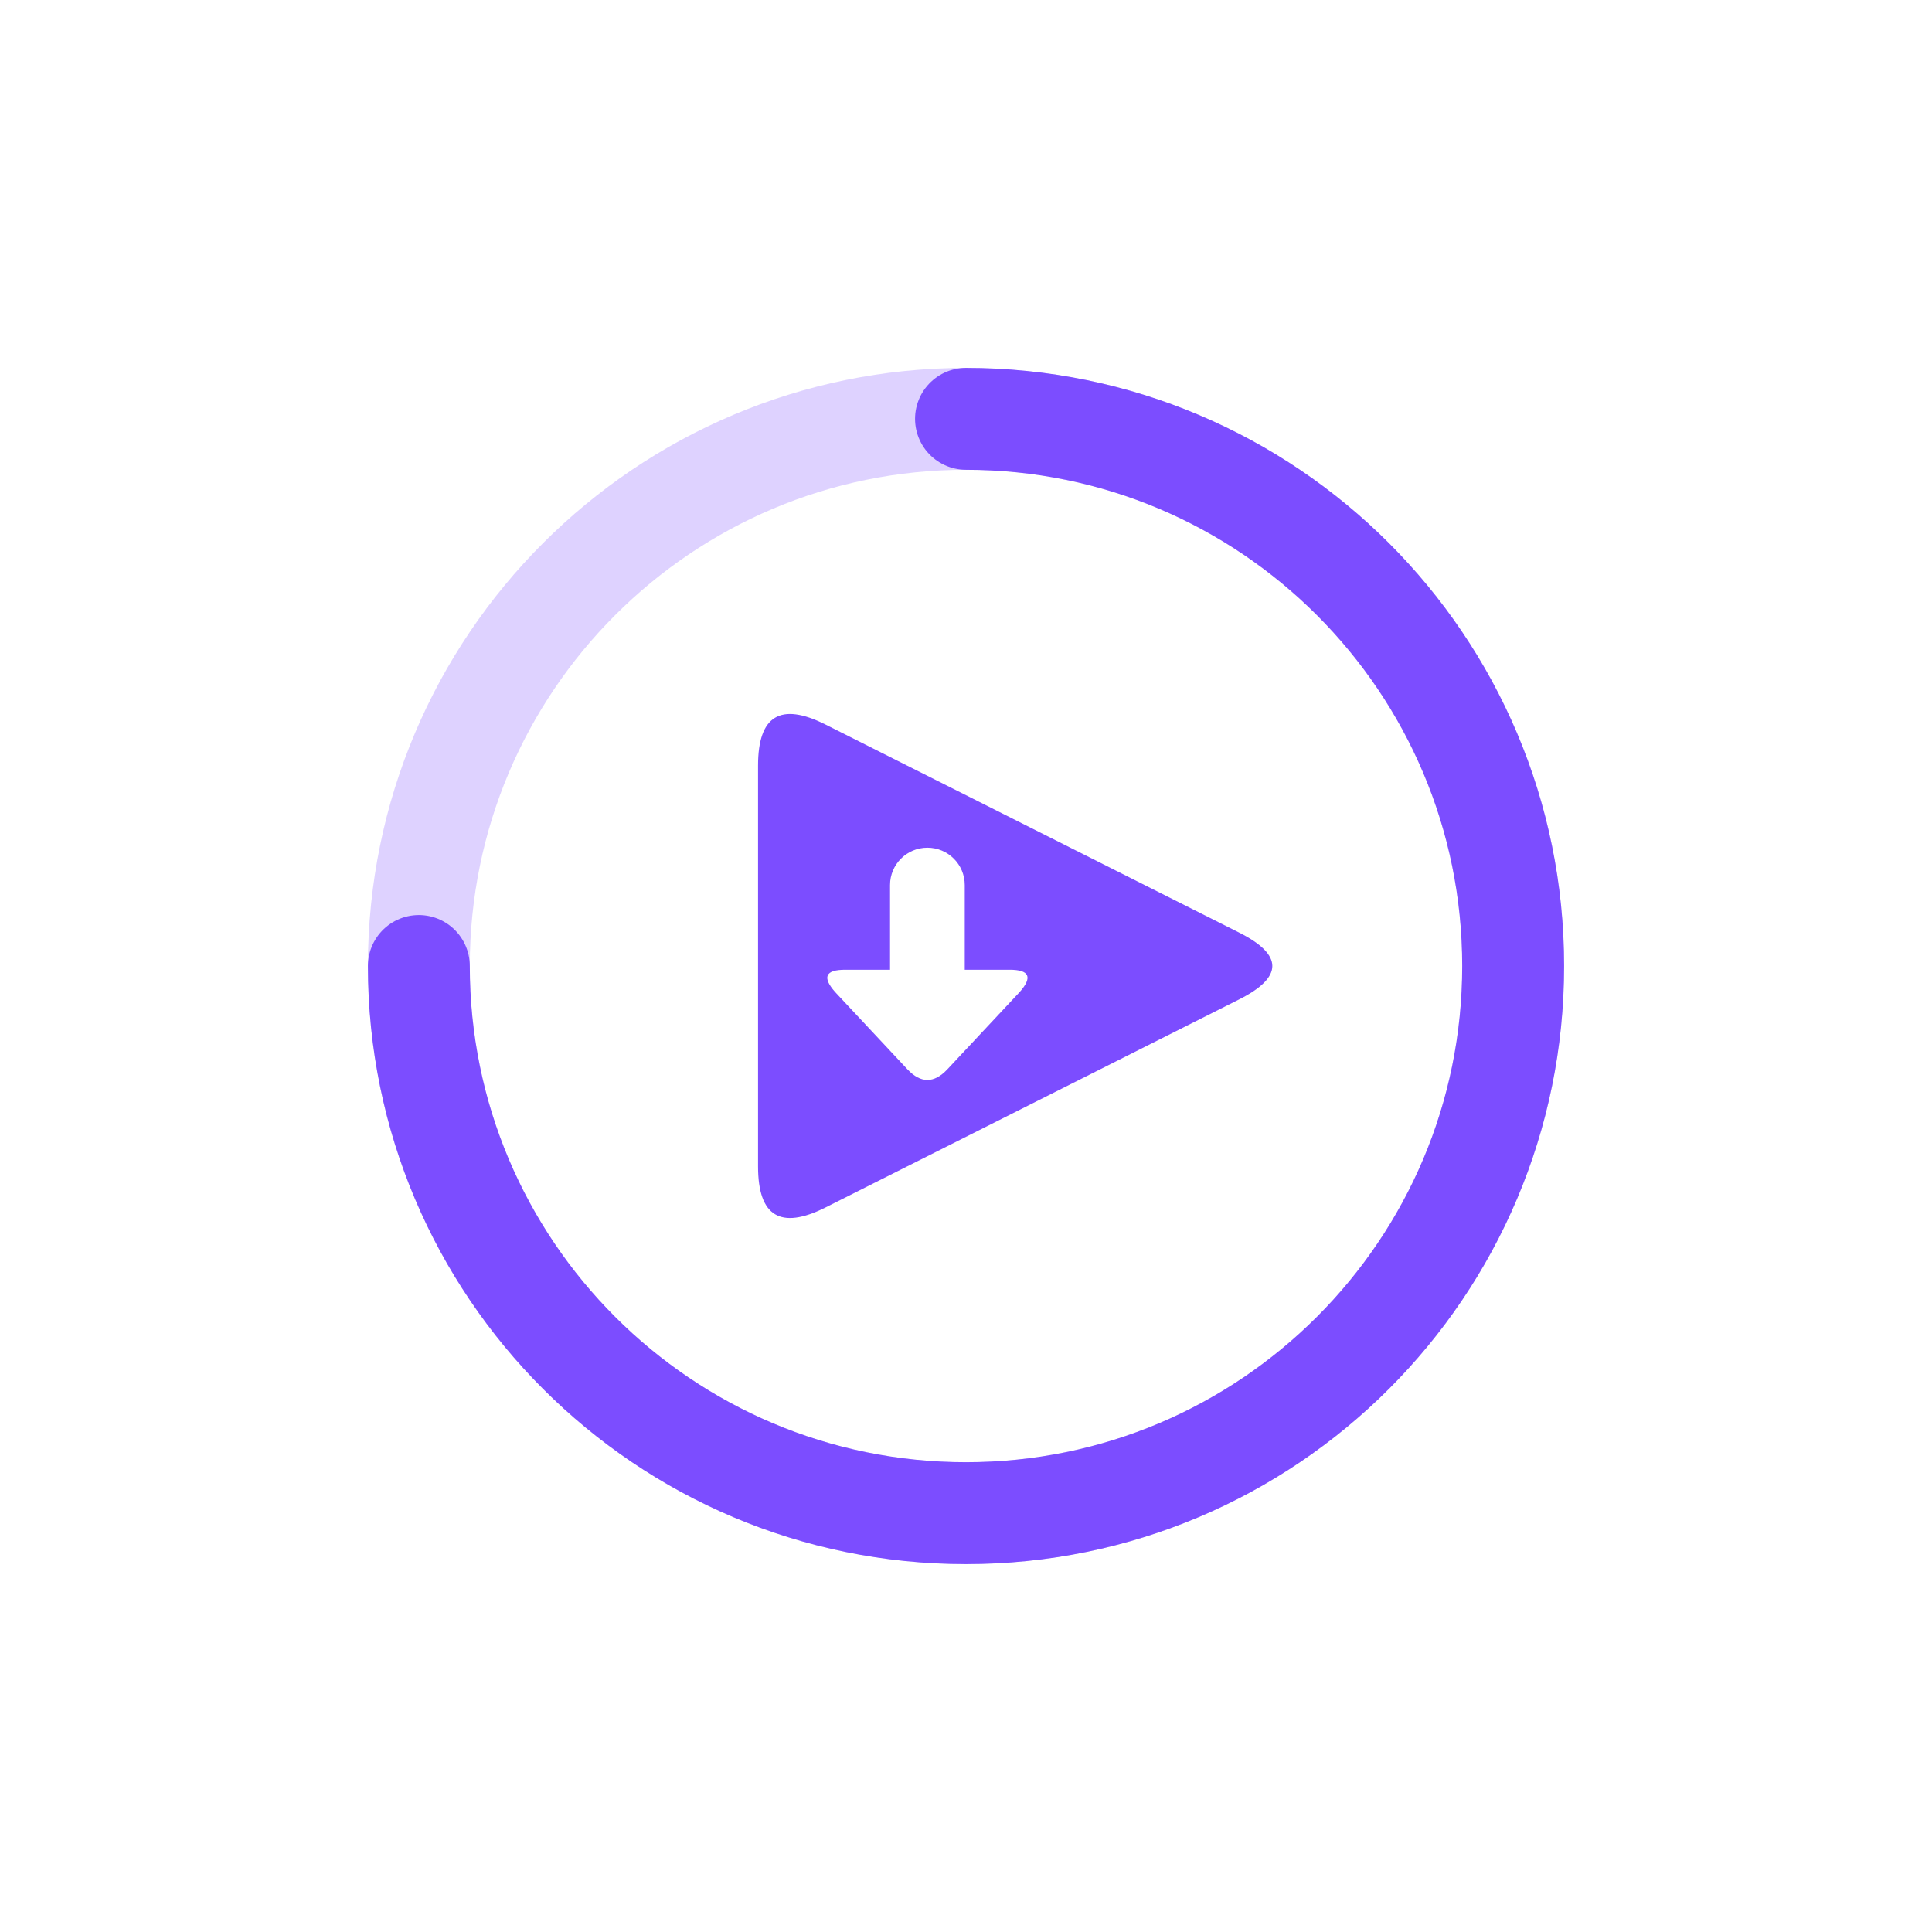
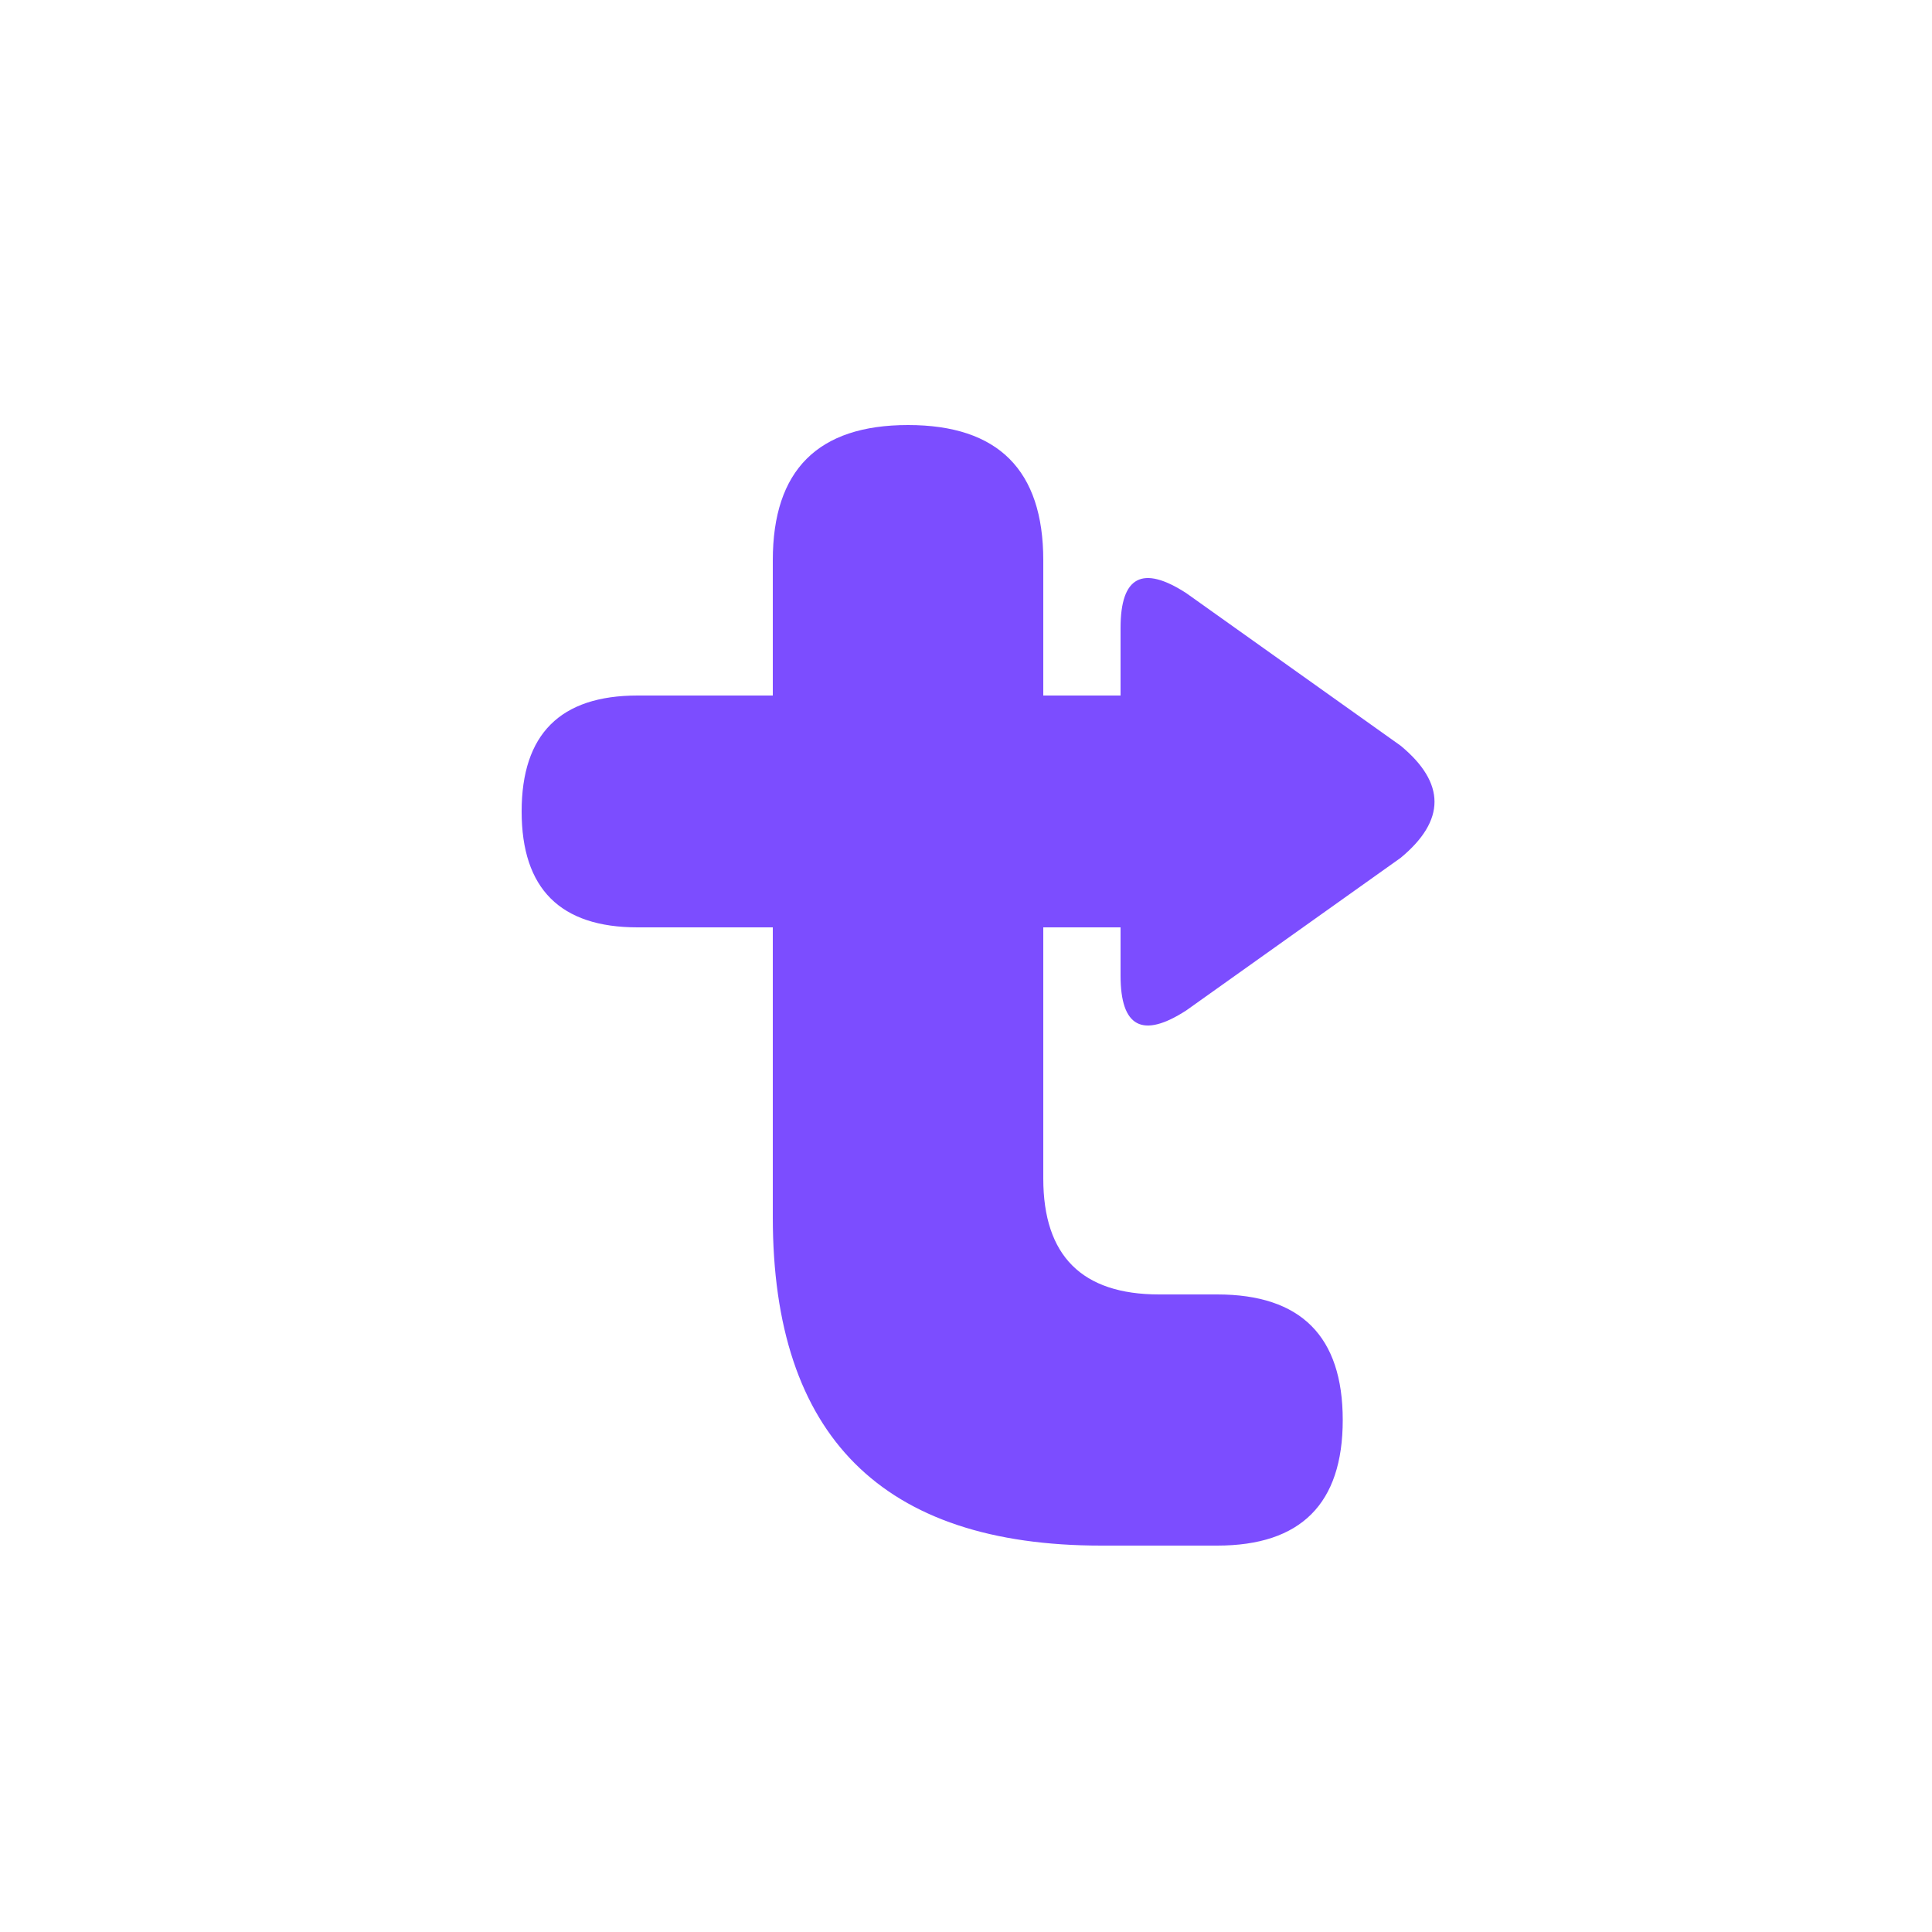
- <svg xmlns="http://www.w3.org/2000/svg" viewBox="0 0 1024 1024">
-   <path d="M512 222 A290 290 0 1 1 512 802 A290 290 0 1 1 512 222 Z" fill="none" stroke="#7C4DFF" stroke-opacity="0.25" stroke-width="54" />
-   <path d="M512 222 A290 290 0 1 1 222 512" fill="none" stroke="#7C4DFF" stroke-width="54" stroke-linecap="round" />
-   <path d="M358 336 Q358 276 412 303 L744 470 Q798 497 744 524 L412 691 Q358 718 358 658 Z M464 432 A30 30 0 0 1 524 432 L524 500 L560 500 Q584 500 568 518 L510 580 Q494 597 478 580 L420 518 Q404 500 428 500 L464 500 Z" fill="#7C4DFF" fill-rule="evenodd" transform="translate(512 512) scale(0.66) translate(-525 -497)" />
+ <svg xmlns="http://www.w3.org/2000/svg" viewBox="0 0 100 100">
+   <path d="M40 29 Q40 22 47 22 Q54 22 54 29 V61 Q54 67 60 67 H63 Q69.5 67 69.5 73.5 Q69.5 80 63 80 H57 Q40 80 40 63 Z M27 42 Q27 36 33 36 H58 V32.5 Q58 28.5 61.4 30.7 L72.5 38.6 Q76 41.5 72.5 44.4 L61.4 52.3 Q58 54.5 58 50.5 V48 H33 Q27 48 27 42 Z" fill="#7C4DFF" />
</svg>
